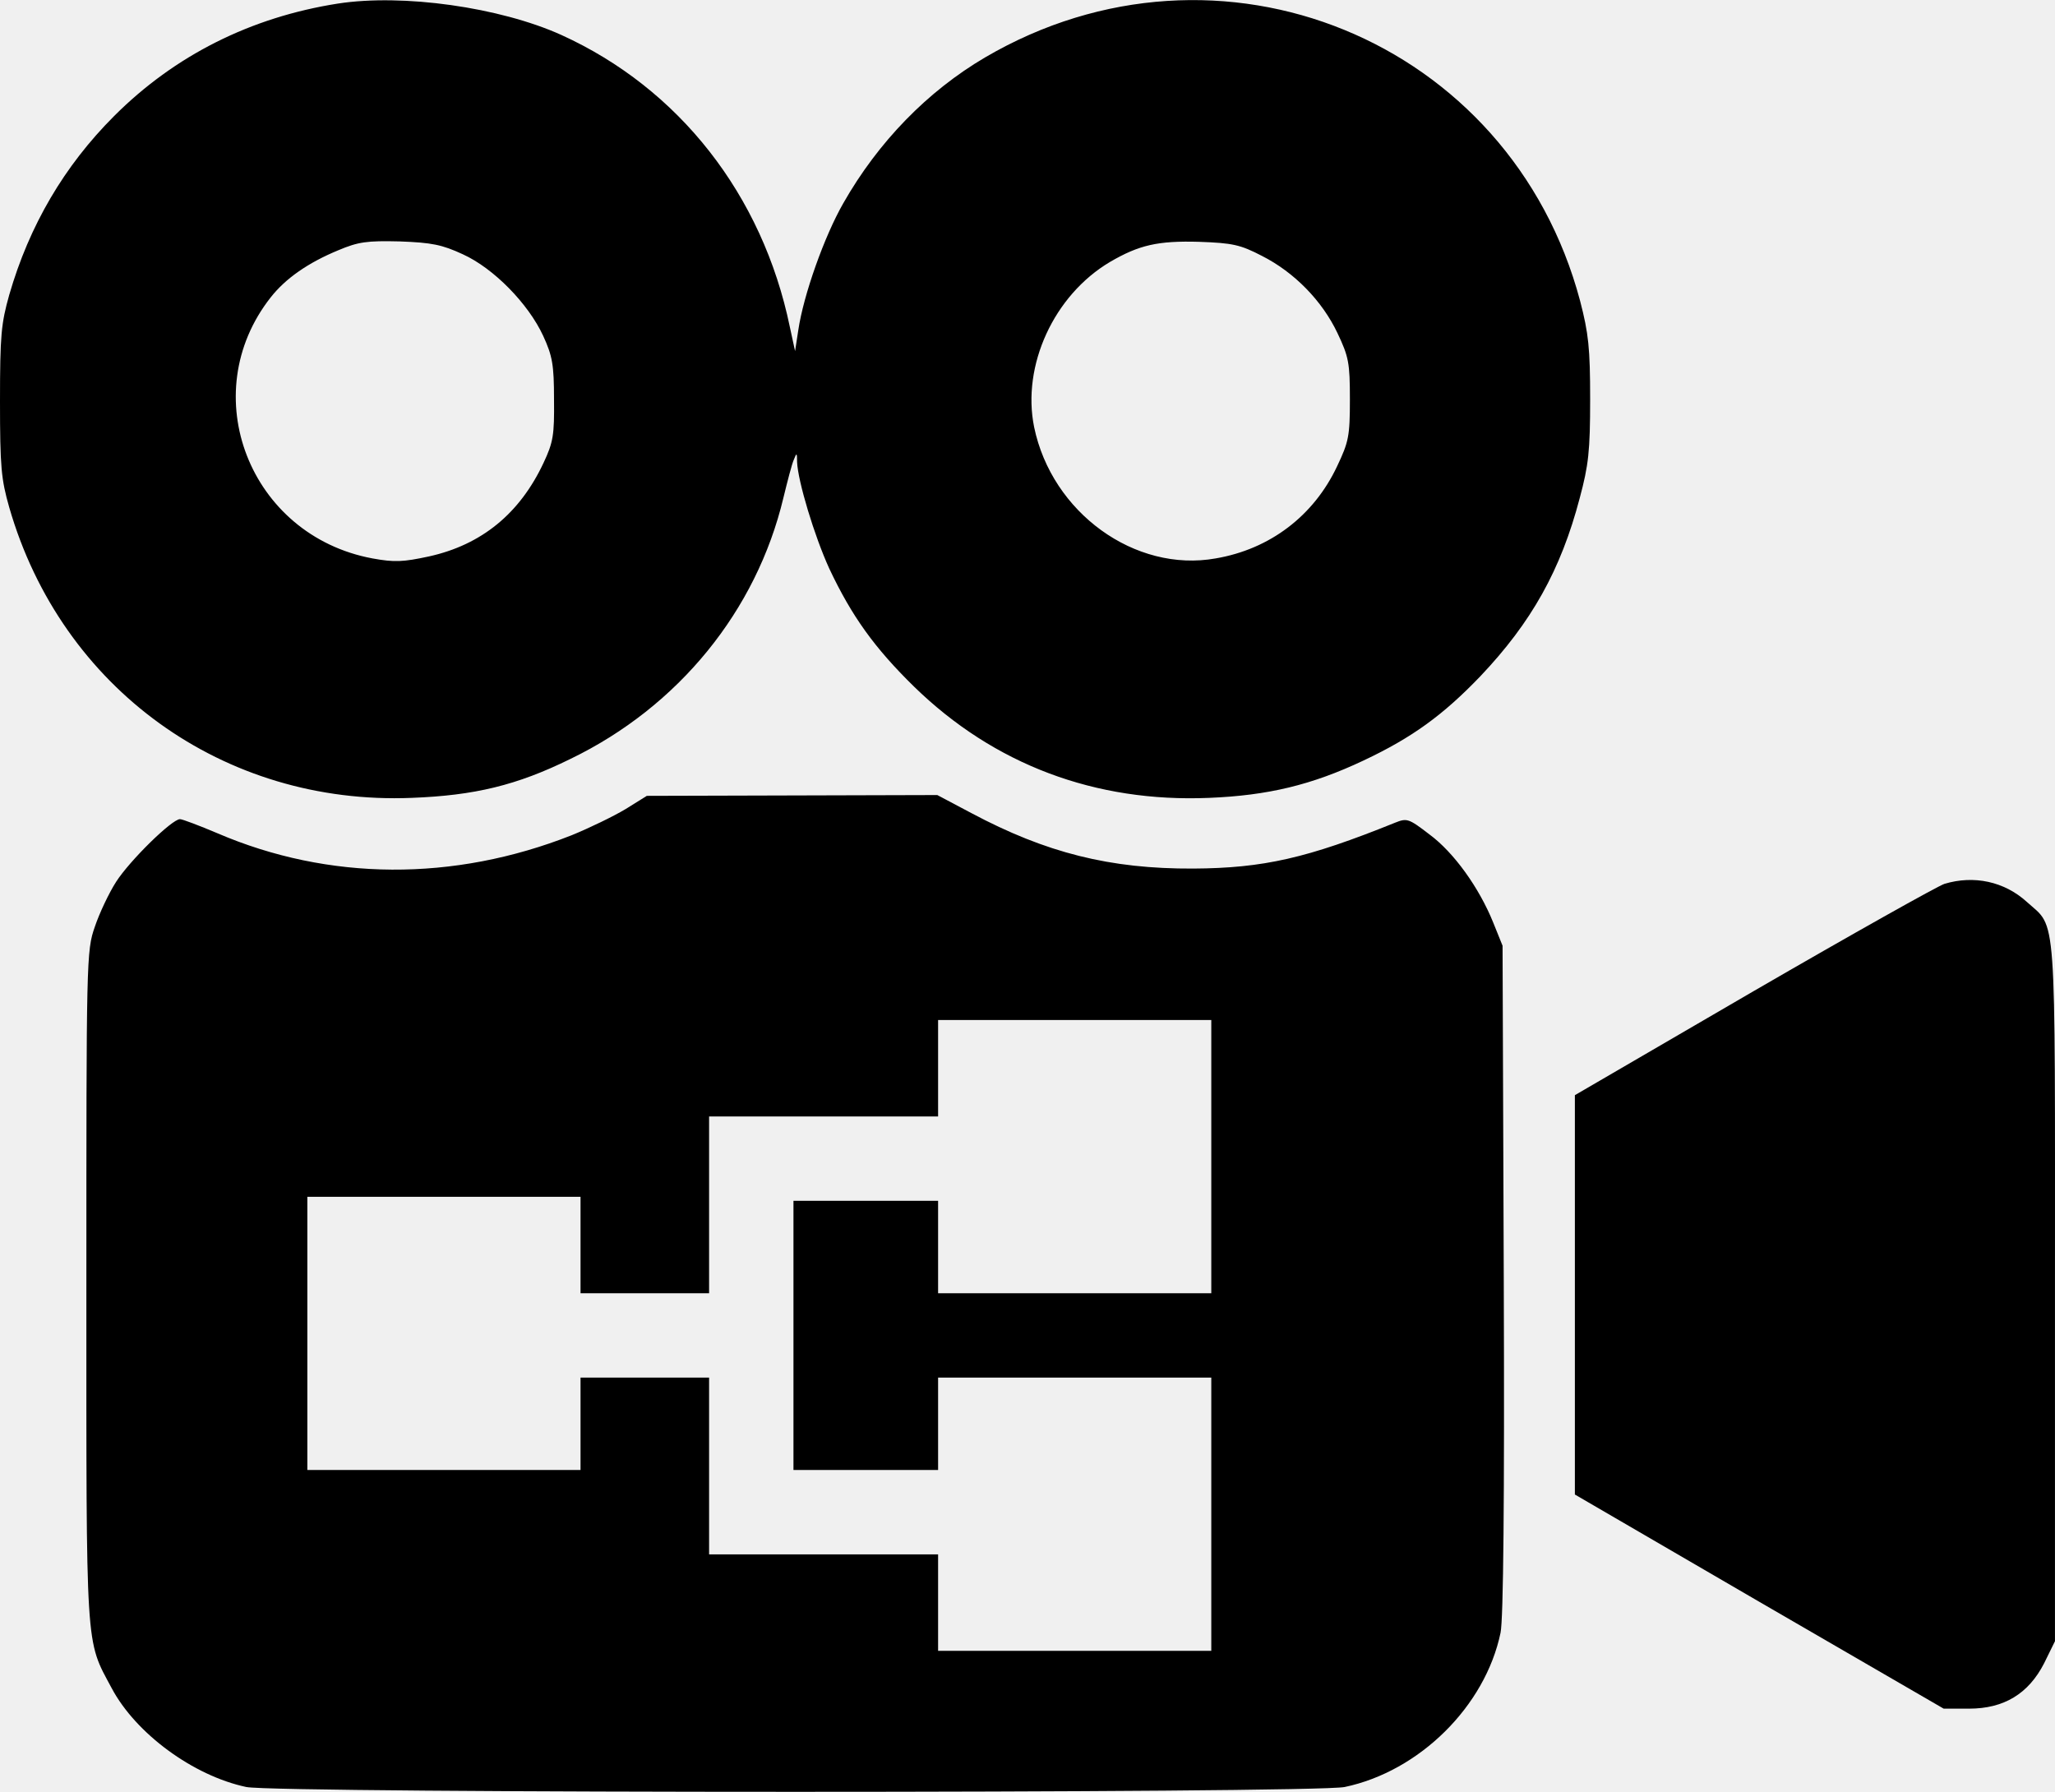
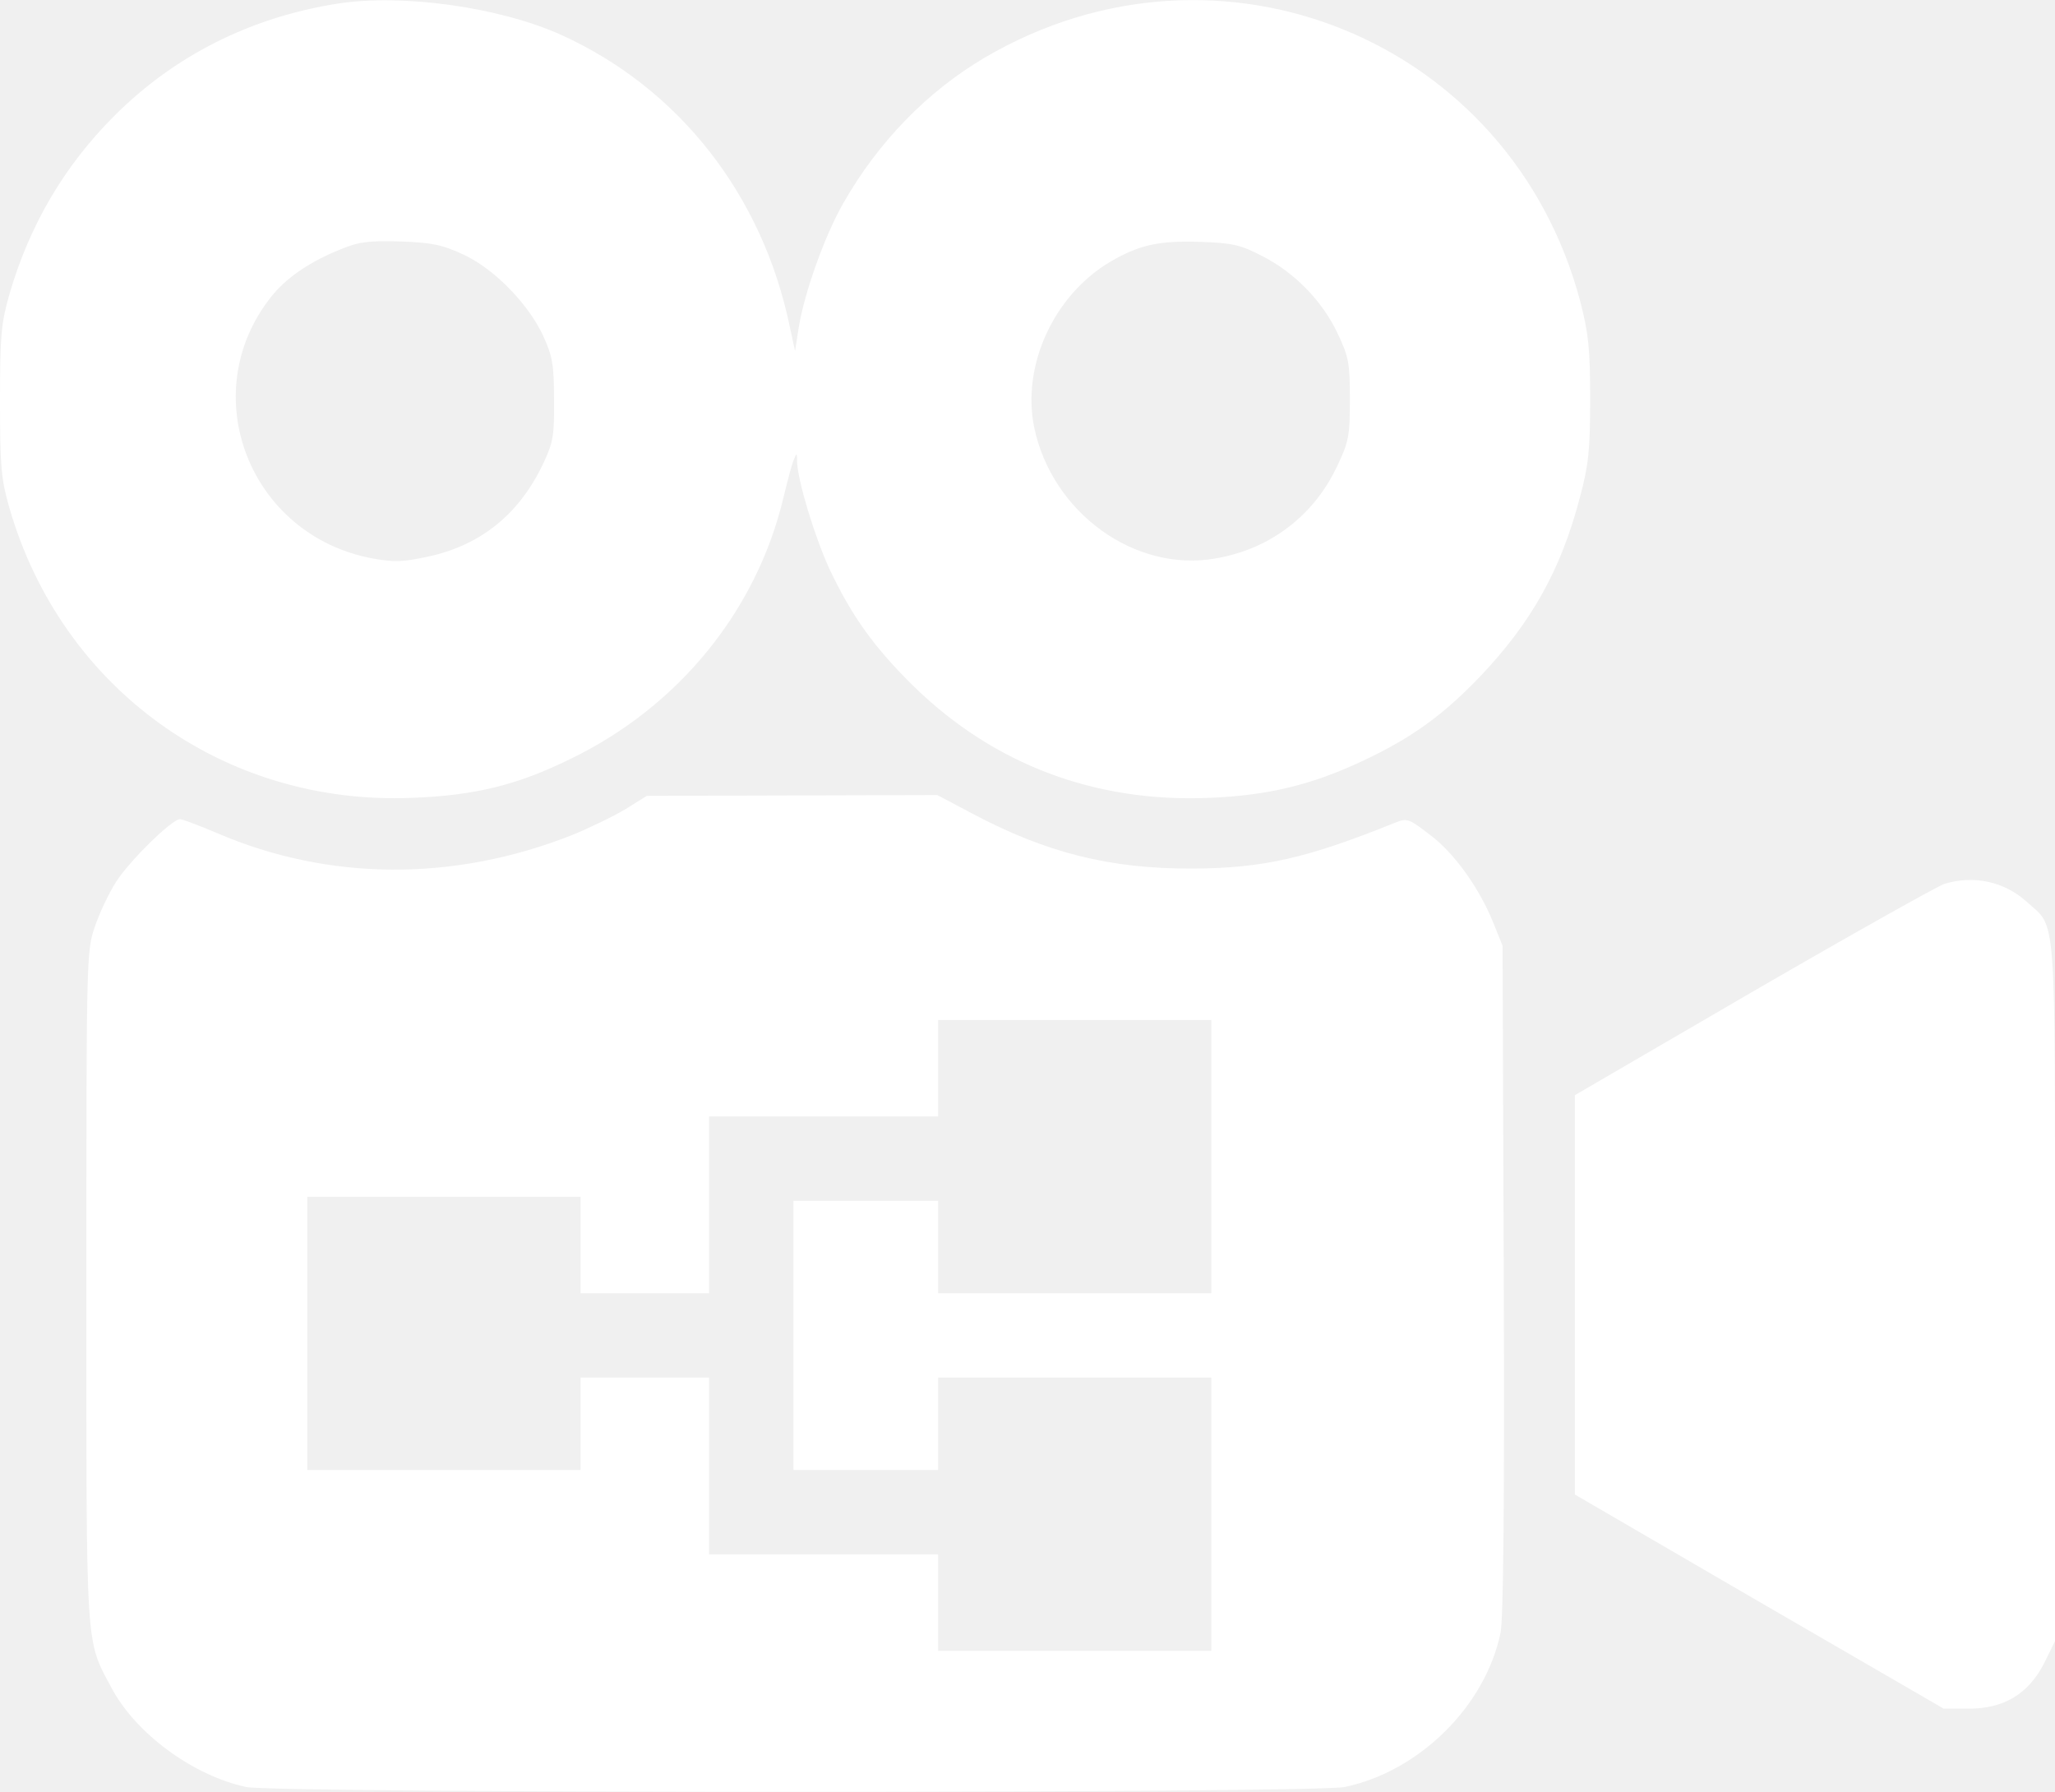
<svg xmlns="http://www.w3.org/2000/svg" version="1.0" width="511.506pt" height="445.952pt" viewBox="0 0 511.506 445.952" preserveAspectRatio="xMidYMid meet">
-   <g transform="translate(-0.5,478.89) scale(0.1,-0.1)" fill="#000000" stroke="none">
+   <g transform="translate(-0.5,478.89) scale(0.1,-0.1)" fill="#fff" stroke="none">
    <path d="M846 4780 c-217 -34 -406 -129 -557 -280 -124 -124 -211 -272 -261 -445 -20 -71 -23 -101 -23 -265 0 -163 3 -194 23 -264 130 -451 534 -742 1002 -723 156 6 261 31 395 97 269 130 463 369 530 650 10 41 21 84 26 95 7 18 8 17 8 -6 2 -48 43 -184 80 -265 56 -119 113 -198 211 -294 199 -194 451 -289 735 -277 146 6 255 32 384 93 121 57 198 113 291 210 127 134 200 264 247 443 22 82 26 117 26 246 0 128 -4 164 -25 245 -173 650 -899 947 -1481 606 -143 -84 -266 -210 -353 -363 -47 -82 -99 -228 -112 -316 l-8 -52 -13 60 c-68 329 -276 594 -569 727 -153 69 -394 103 -556 78z m311 -624 c77 -35 163 -123 200 -203 23 -50 27 -72 27 -158 1 -89 -2 -107 -26 -158 -59 -126 -154 -204 -285 -233 -65 -14 -86 -15 -141 -5 -306 57 -443 409 -253 650 37 47 93 86 168 117 50 21 71 24 153 22 80 -3 105 -8 157 -32z m1989 -4 c81 -41 150 -112 188 -192 28 -59 31 -74 31 -165 0 -92 -3 -106 -32 -167 -58 -123 -167 -206 -302 -229 -201 -36 -408 114 -452 327 -31 153 49 328 189 411 72 42 119 53 222 50 83 -3 102 -7 156 -35z" />
    <path d="M1562 2775 c-30 -18 -90 -47 -134 -65 -294 -116 -605 -114 -882 5 -45 19 -87 35 -93 35 -20 0 -125 -103 -159 -156 -18 -28 -42 -79 -53 -112 -21 -60 -21 -80 -21 -895 0 -917 -3 -877 63 -1000 60 -113 203 -218 335 -246 75 -16 2659 -16 2734 0 186 39 350 201 388 384 7 33 10 326 8 880 l-3 830 -23 57 c-35 87 -98 175 -159 220 -52 40 -56 41 -86 29 -218 -88 -327 -113 -502 -114 -207 -1 -366 39 -552 138 l-85 45 -362 -1 -361 -1 -53 -33z m1458 -865 l0 -340 -340 0 -340 0 0 115 0 115 -180 0 -180 0 0 -335 0 -335 180 0 180 0 0 115 0 115 340 0 340 0 0 -340 0 -340 -340 0 -340 0 0 120 0 120 -285 0 -285 0 0 220 0 220 -160 0 -160 0 0 -115 0 -115 -340 0 -340 0 0 340 0 340 340 0 340 0 0 -120 0 -120 160 0 160 0 0 220 0 220 285 0 285 0 0 120 0 120 340 0 340 0 0 -340z" />
    <path d="M4845 2589 c-16 -5 -230 -125 -475 -267 l-445 -259 0 -497 0 -497 459 -267 459 -266 63 0 c87 0 148 37 187 113 l27 55 0 869 c0 969 5 903 -70 971 -56 51 -132 67 -205 45z" />
  </g>
</svg>
